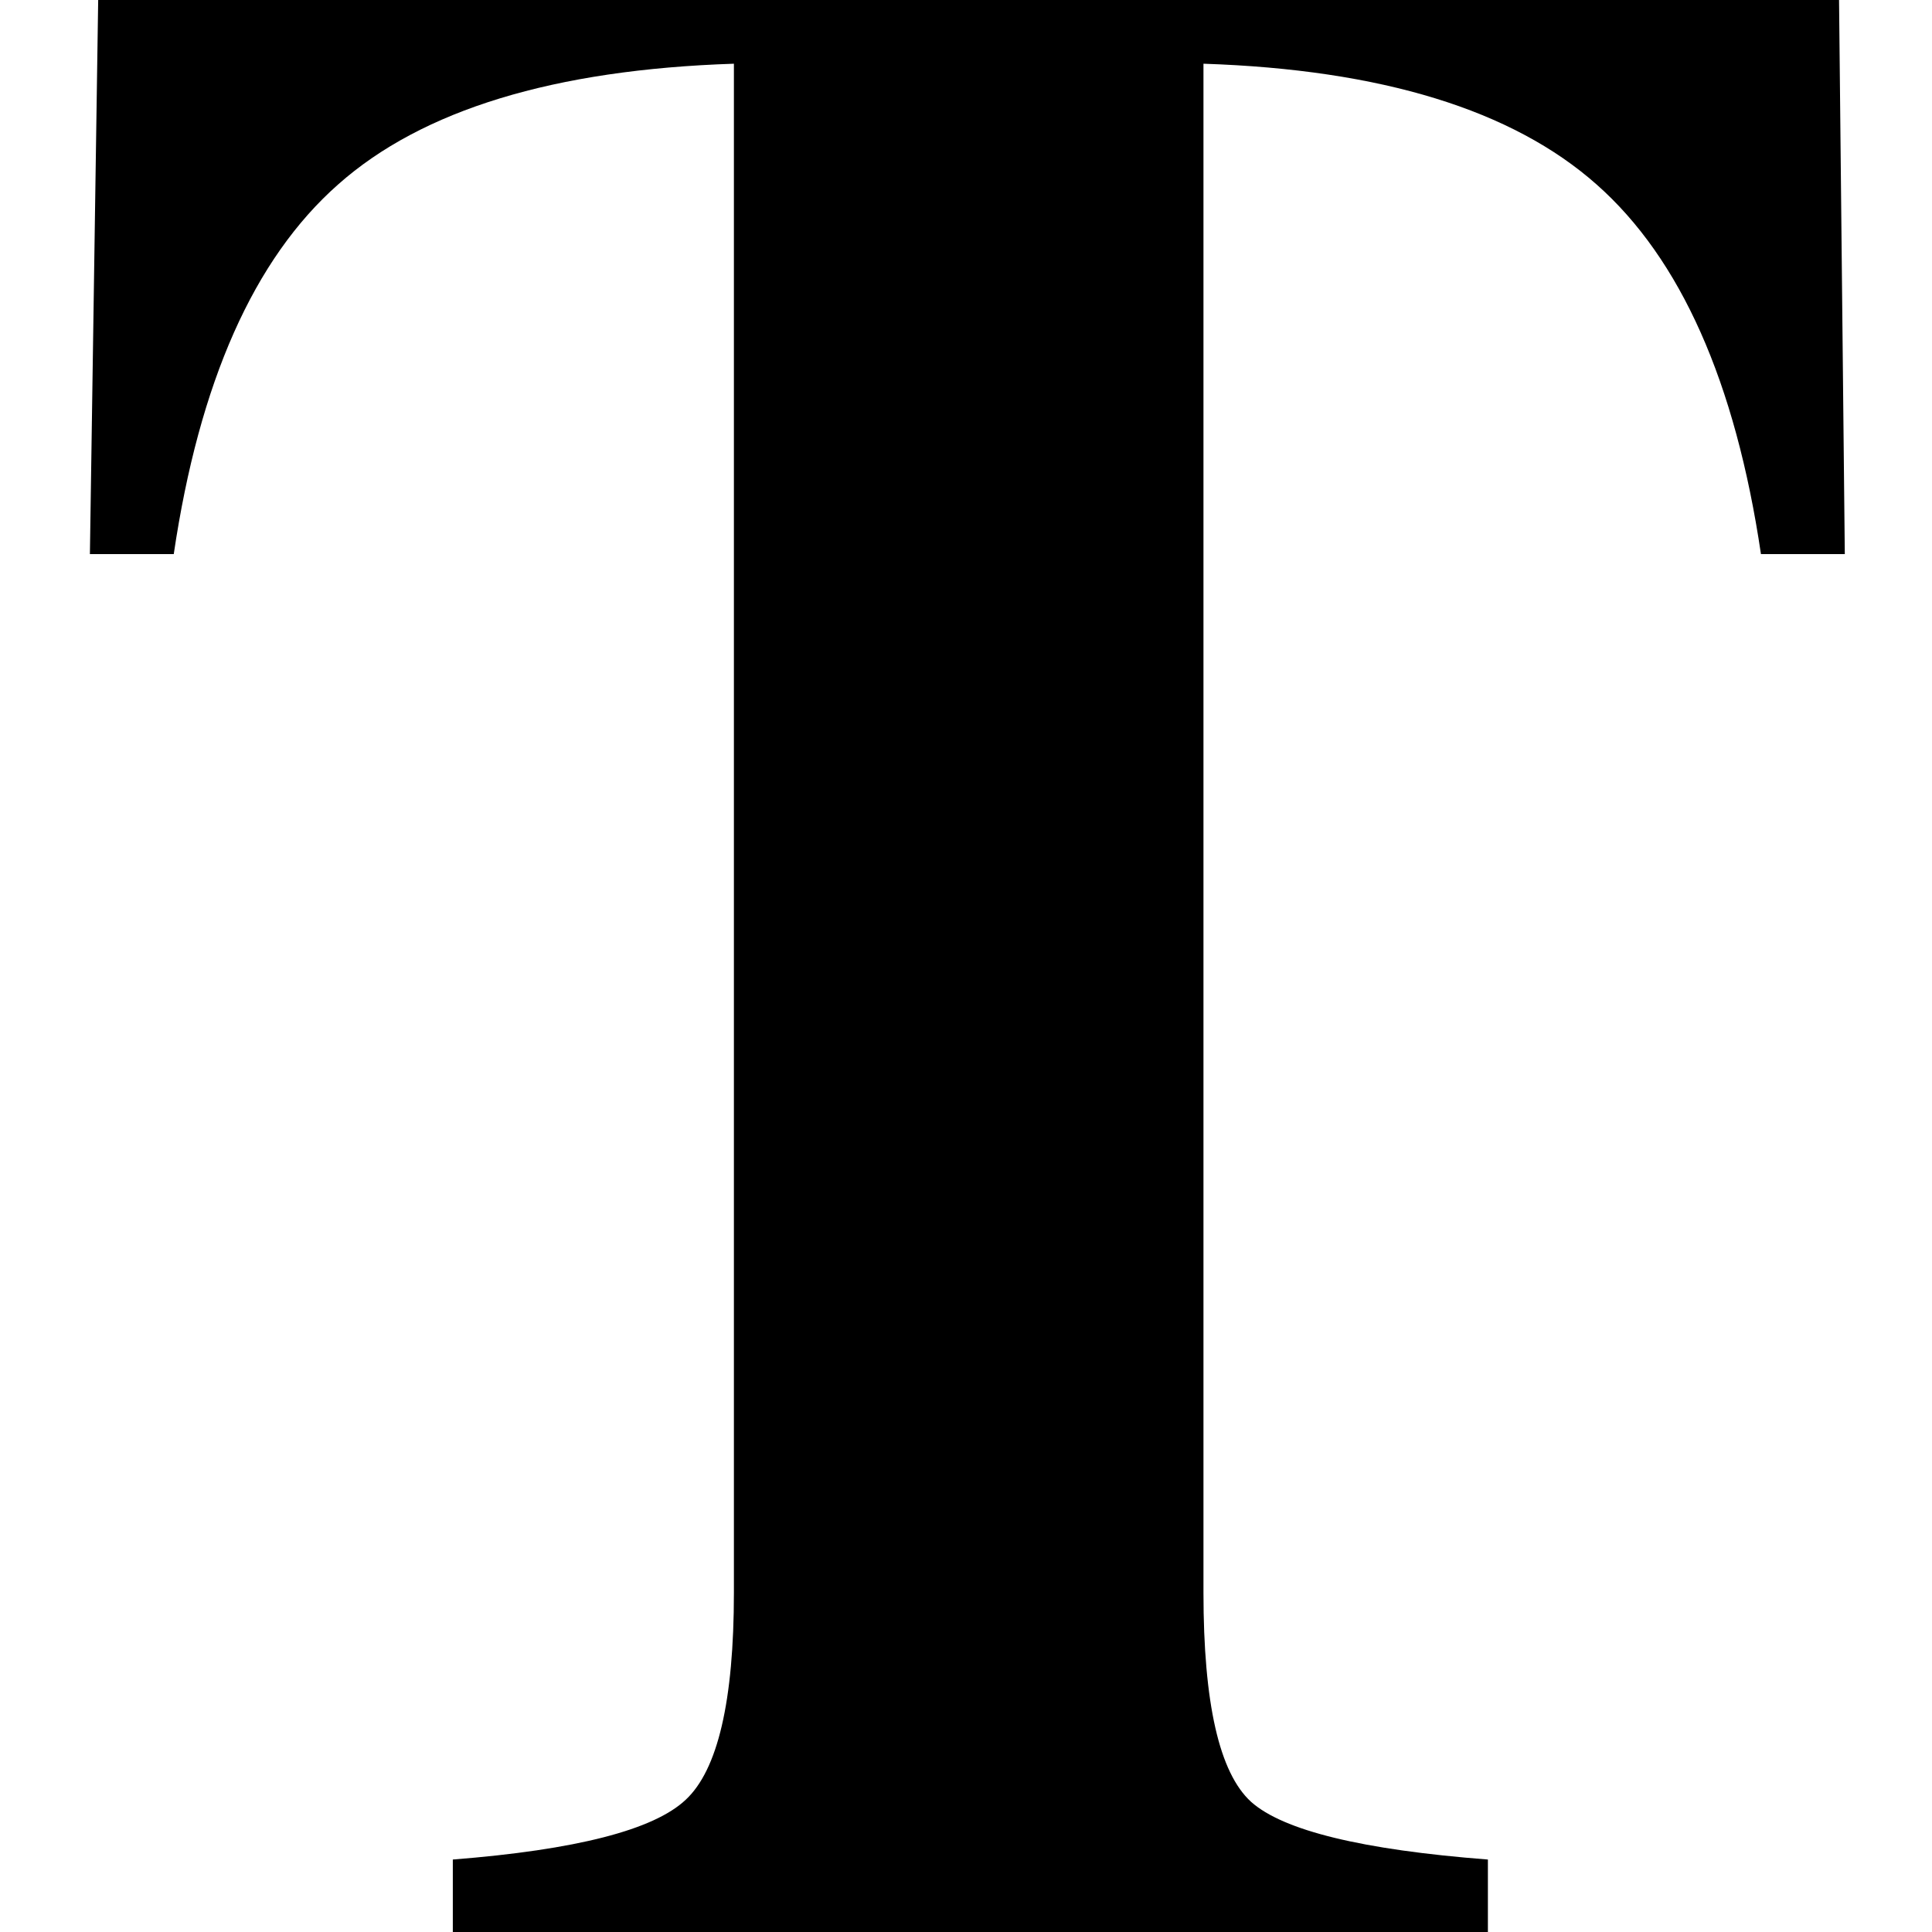
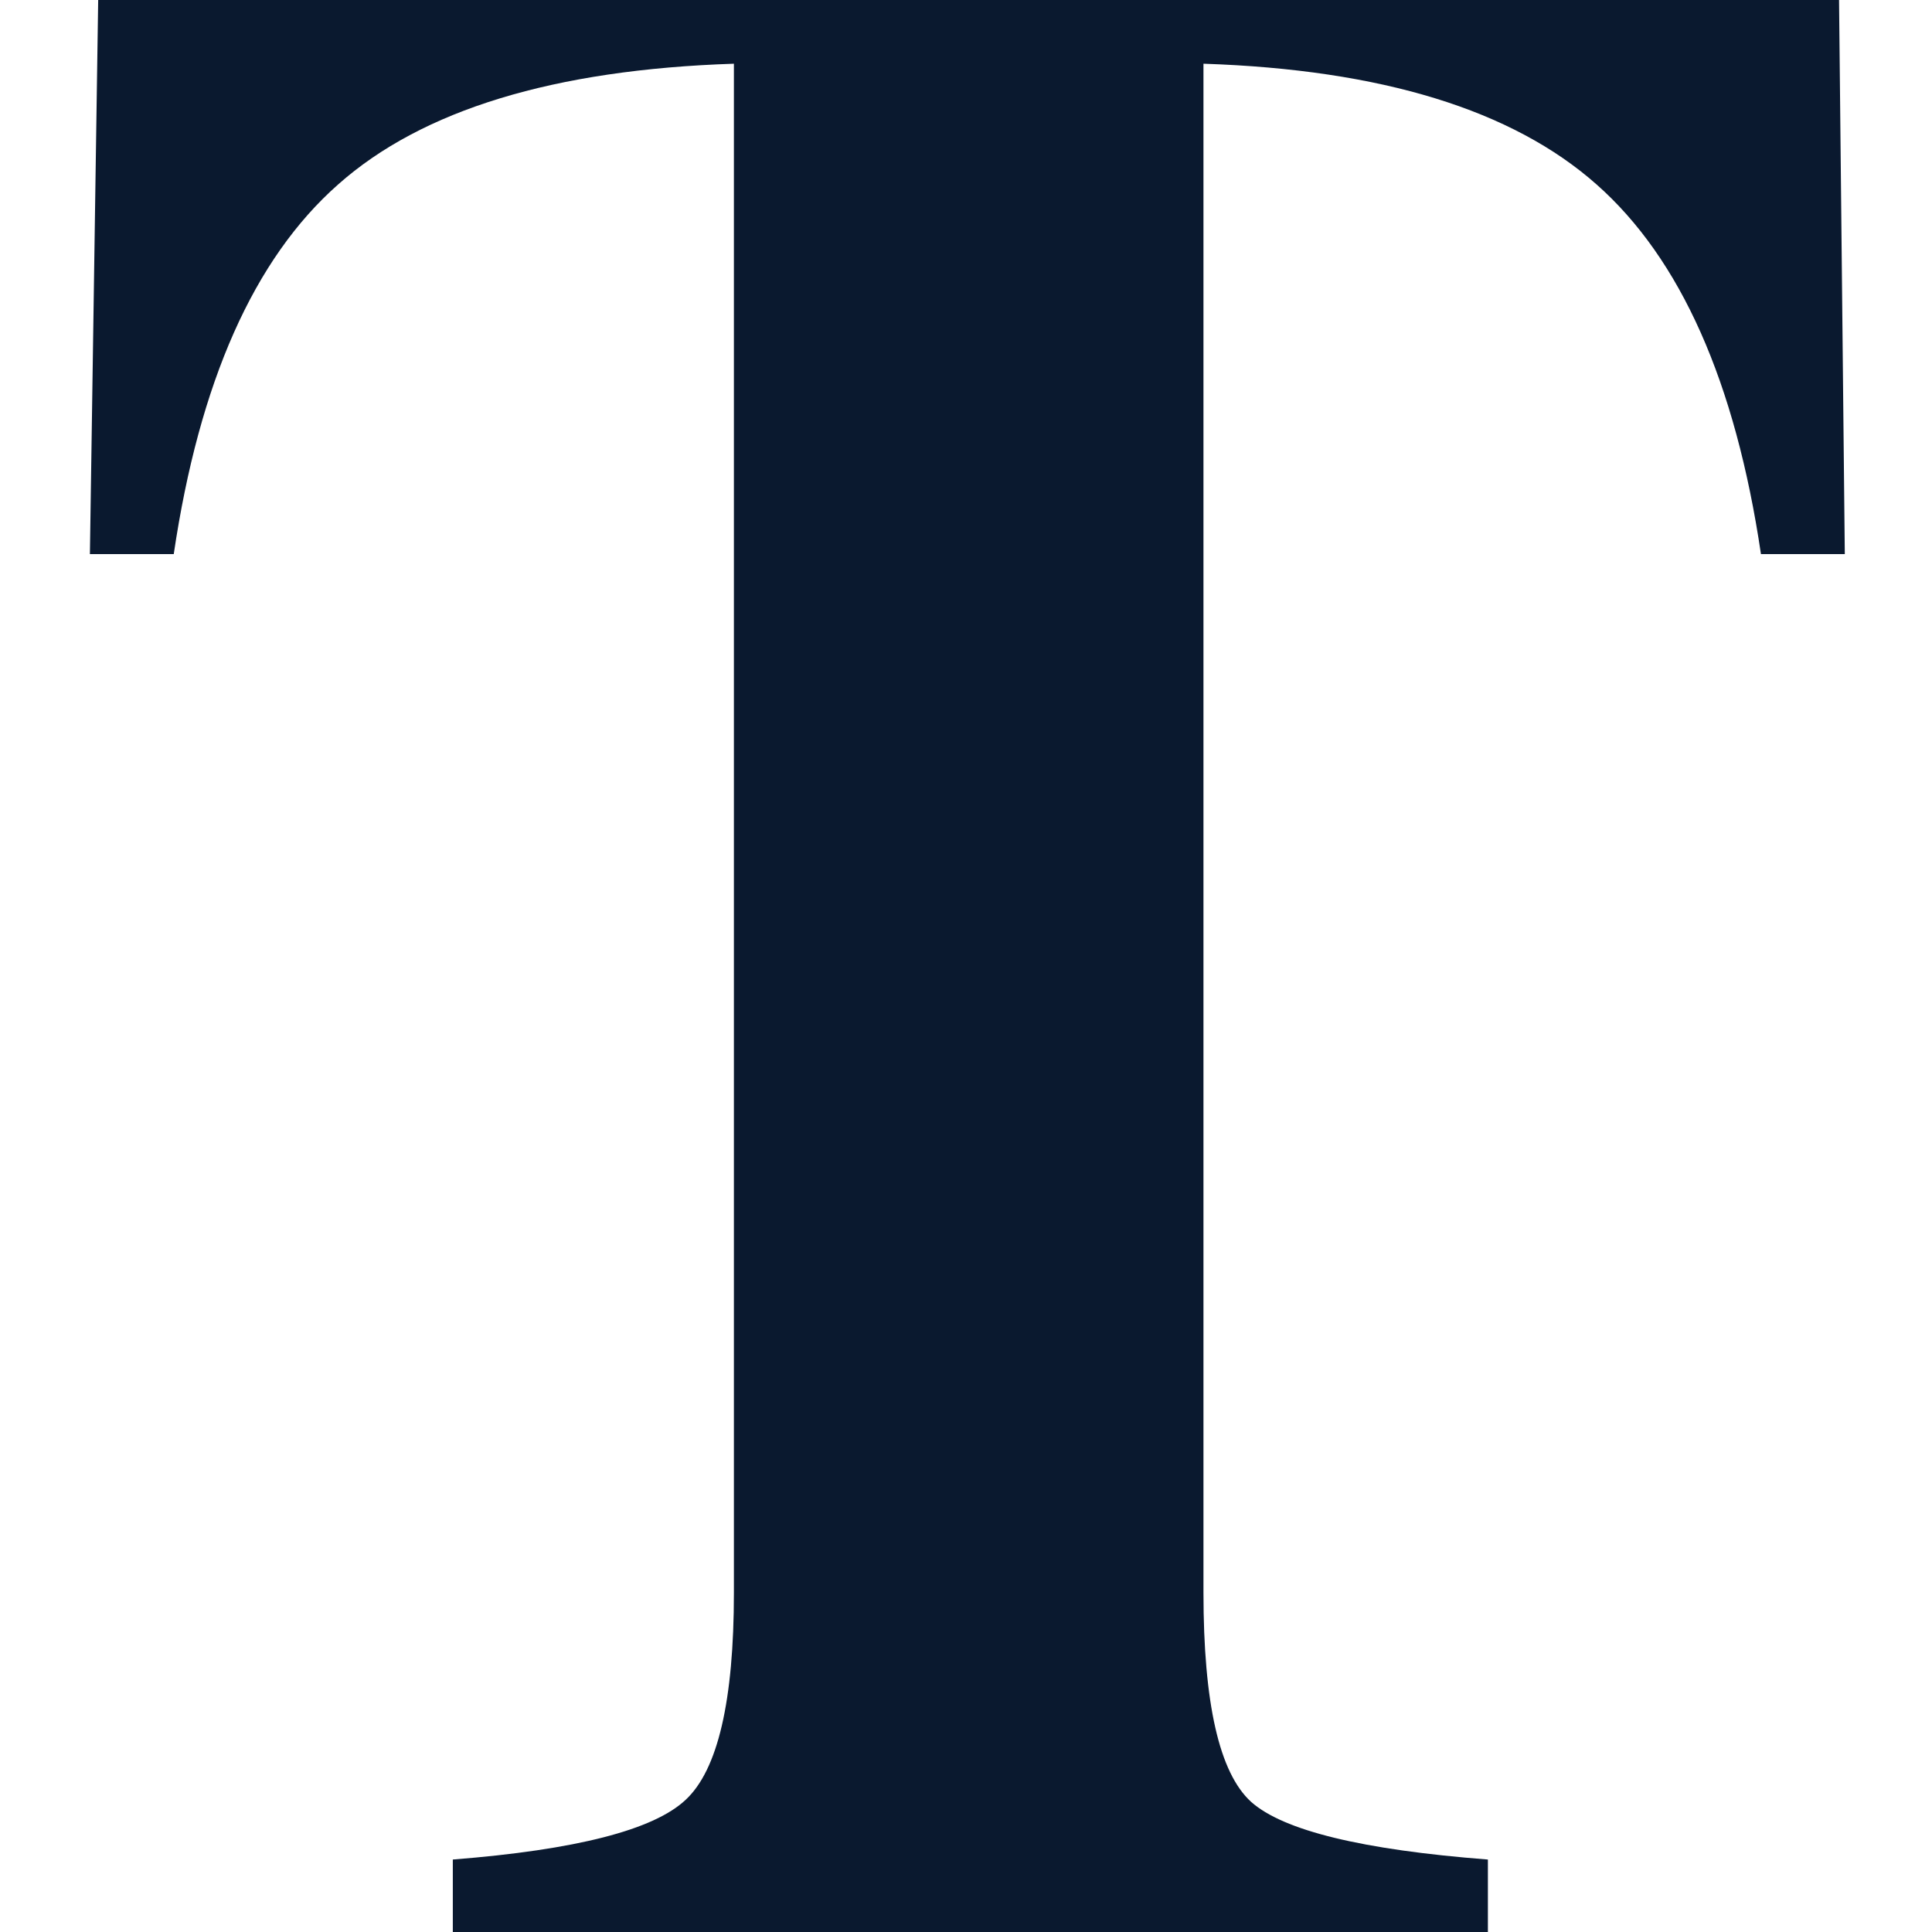
<svg xmlns="http://www.w3.org/2000/svg" viewBox="0 0 45 45" width="128" height="128">
-   <path d="M 42.969 -32.094 L 41.016 -32.094 C 40.422 -36.102 39.145 -38.973 37.188 -40.703 C 35.227 -42.441 32.176 -43.379 28.031 -43.516 L 28.031 -7.906 C 28.031 -5.332 28.398 -3.707 29.141 -3.031 C 29.891 -2.363 31.727 -1.914 34.656 -1.688 L 34.656 0 L 10.547 0 L 10.547 -1.688 C 13.422 -1.914 15.227 -2.379 15.969 -3.078 C 16.719 -3.773 17.094 -5.383 17.094 -7.906 L 17.094 -43.516 C 12.906 -43.379 9.832 -42.441 7.875 -40.703 C 5.914 -38.973 4.641 -36.102 4.047 -32.094 L 2.094 -32.094 L 2.297 -45.672 L 42.828 -45.672 Z M 42.969 -32.094" fill="#000000" transform="translate(0, 45)" />
+   <path d="M 42.969 -32.094 L 41.016 -32.094 C 40.422 -36.102 39.145 -38.973 37.188 -40.703 C 35.227 -42.441 32.176 -43.379 28.031 -43.516 L 28.031 -7.906 C 28.031 -5.332 28.398 -3.707 29.141 -3.031 C 29.891 -2.363 31.727 -1.914 34.656 -1.688 L 34.656 0 L 10.547 0 L 10.547 -1.688 C 13.422 -1.914 15.227 -2.379 15.969 -3.078 C 16.719 -3.773 17.094 -5.383 17.094 -7.906 L 17.094 -43.516 C 12.906 -43.379 9.832 -42.441 7.875 -40.703 C 5.914 -38.973 4.641 -36.102 4.047 -32.094 L 2.094 -32.094 L 2.297 -45.672 L 42.828 -45.672 Z M 42.969 -32.094" fill="#0A192F" transform="translate(0, 45)" />
</svg>
